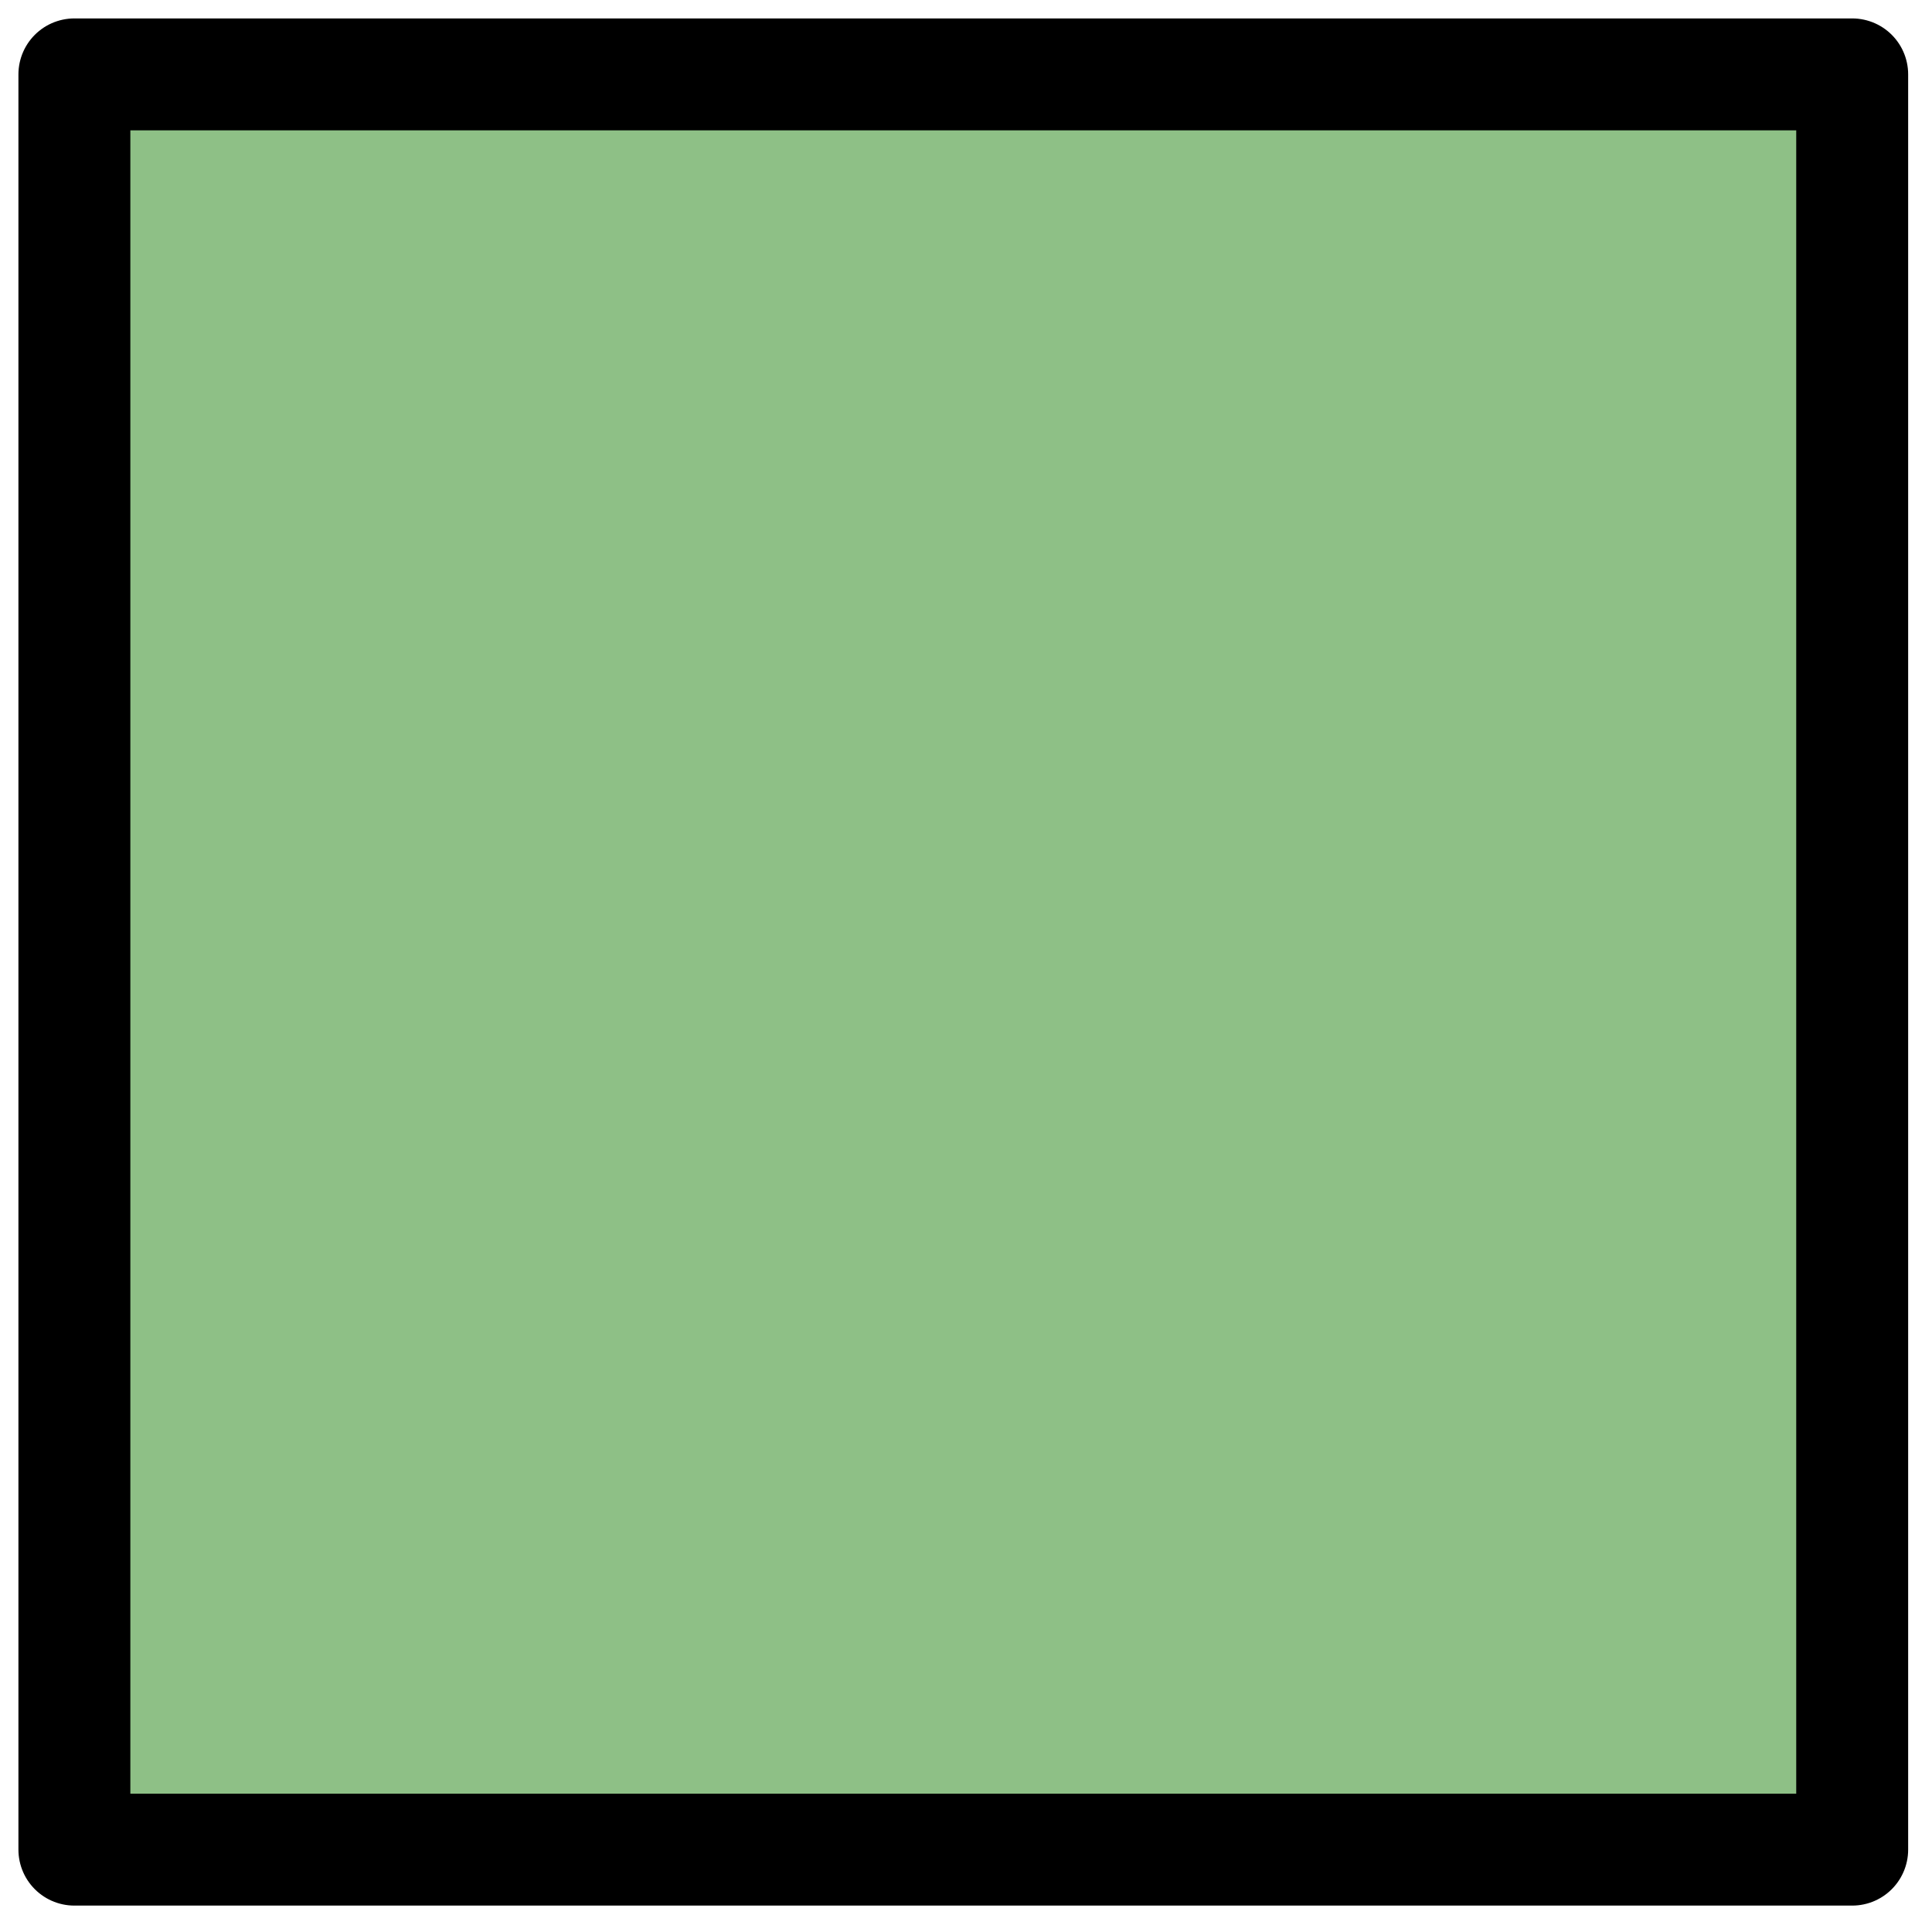
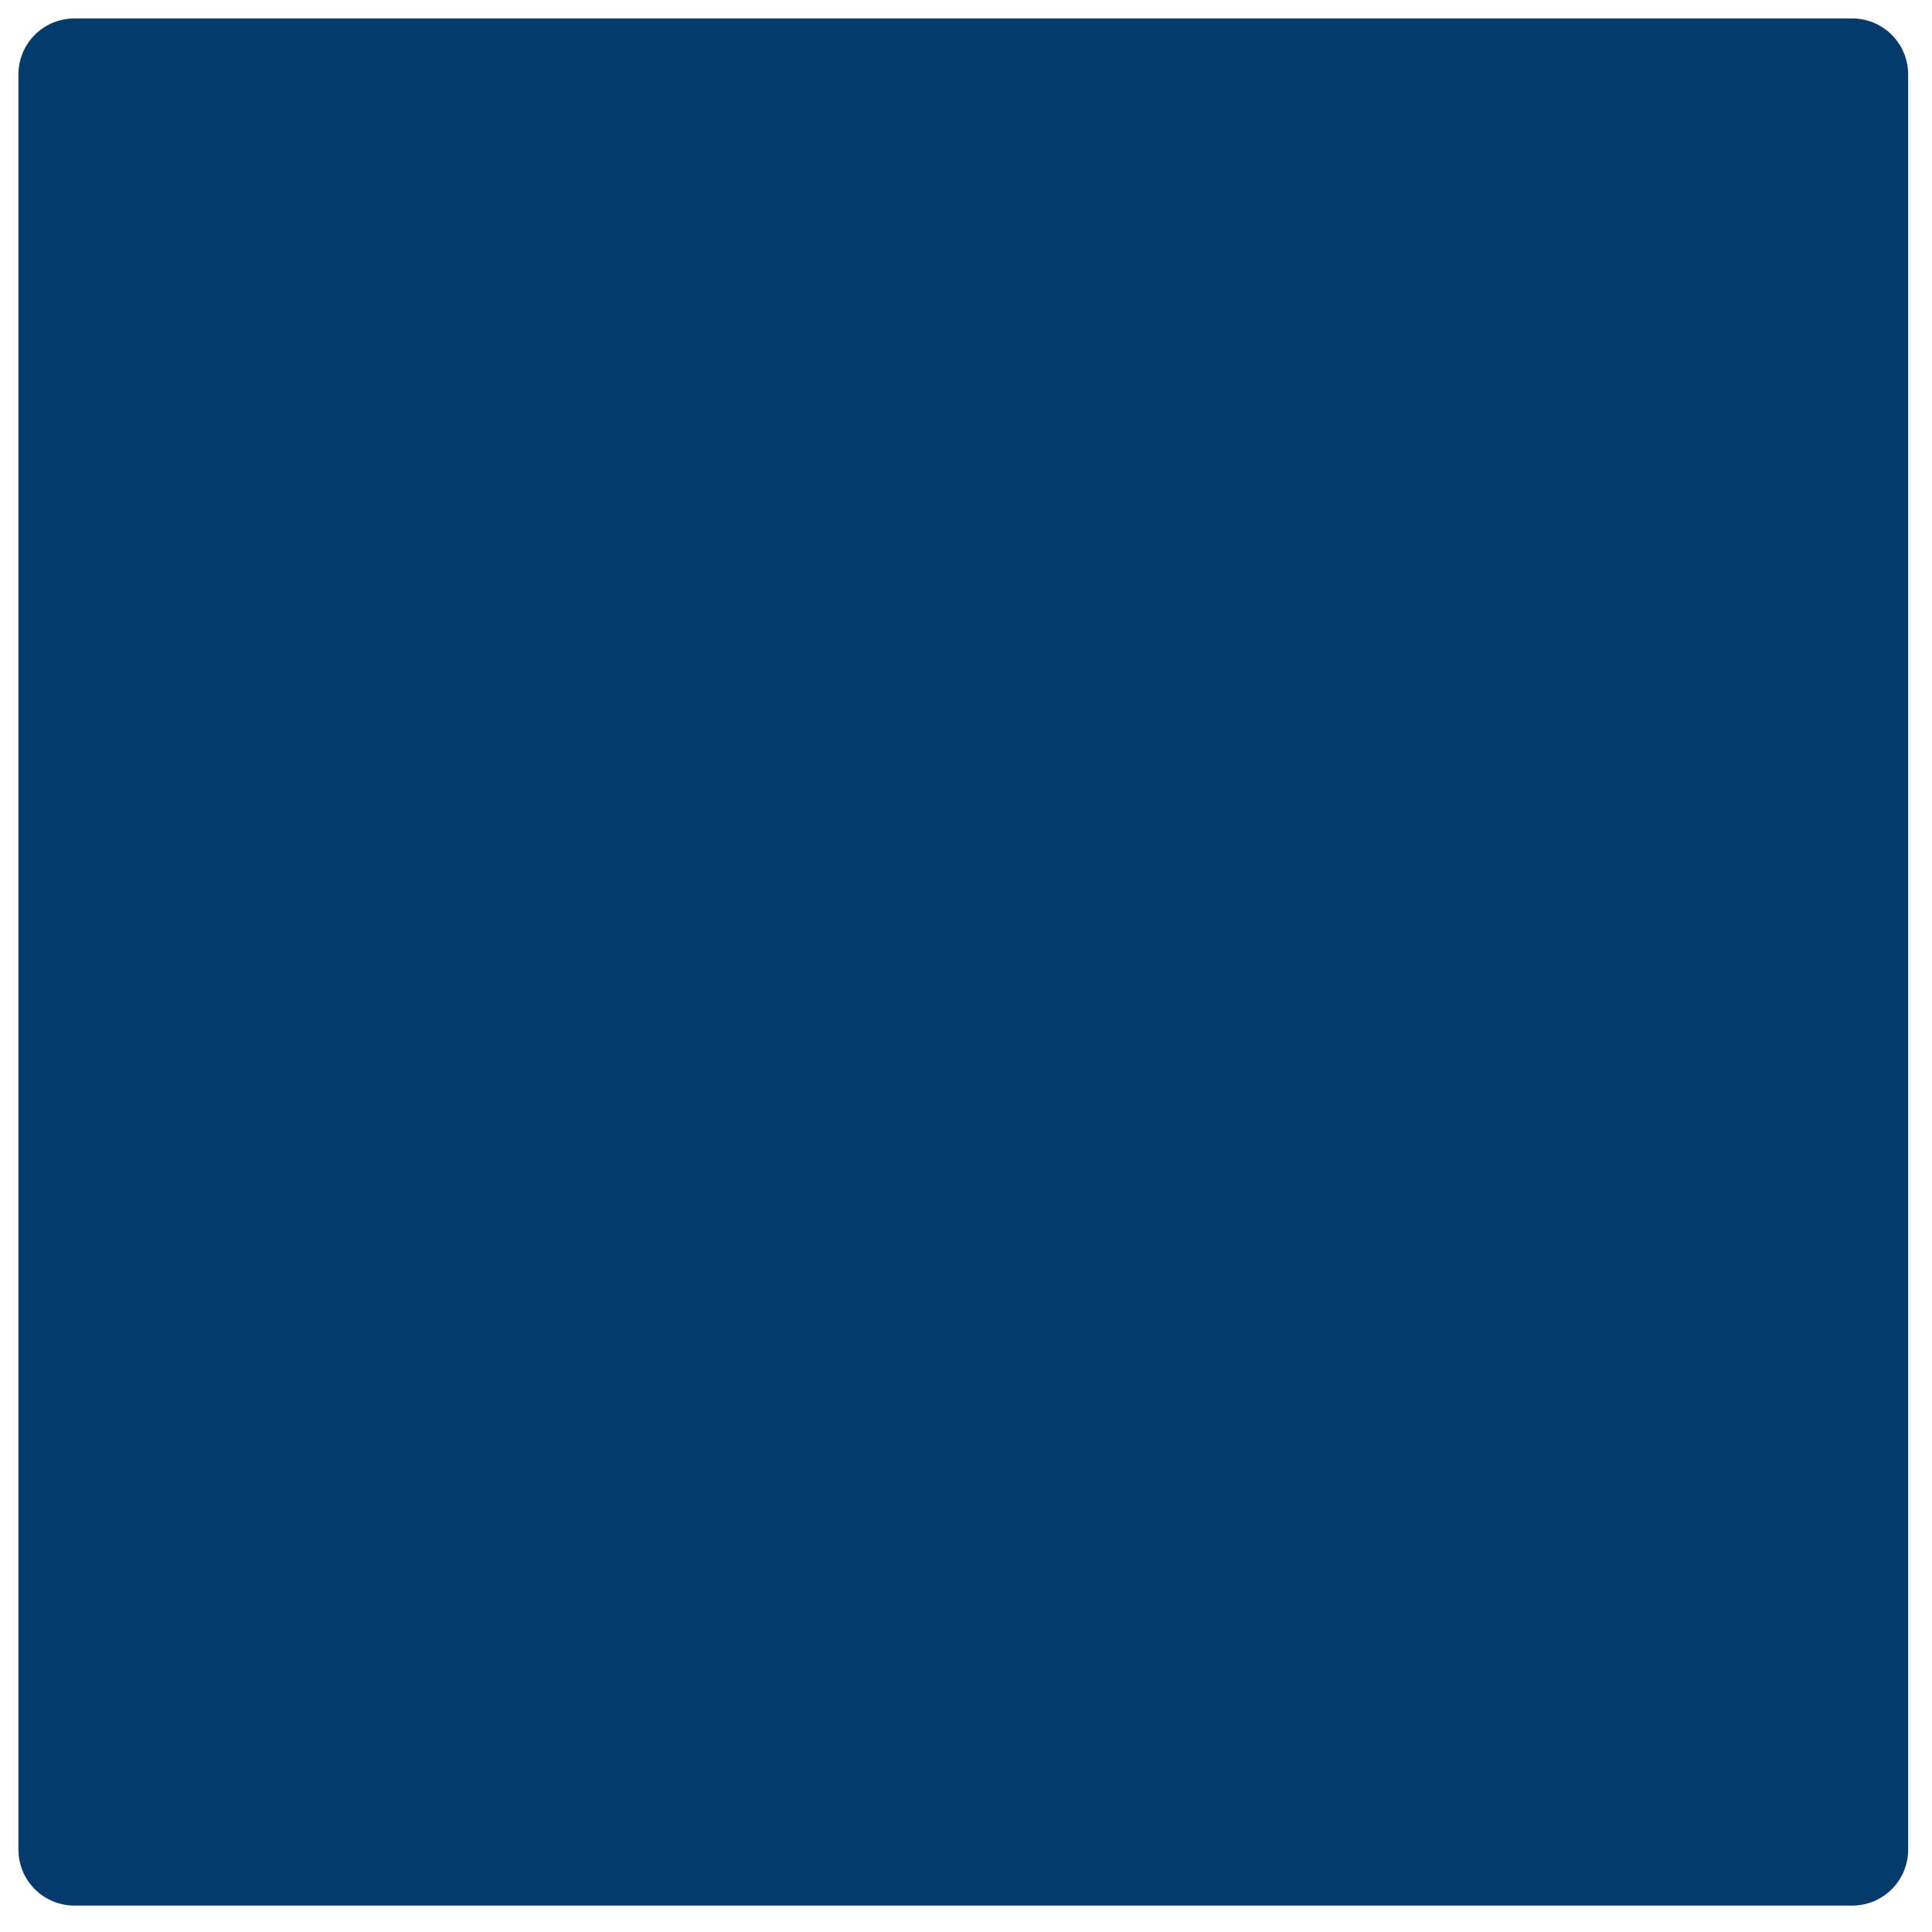
<svg xmlns="http://www.w3.org/2000/svg" width="128" height="128" viewBox="0 0 33.867 33.867" version="1.1" id="svg1">
  <defs id="defs1" />
  <g id="layer1">
-     <rect style="opacity:1;fill:#8ec086;stroke:#000000;stroke-width:1.962;stroke-linecap:round;stroke-linejoin:round;fill-opacity:1;stroke-opacity:1" id="rect1" width="31.164" height="31.119" x="1.304" y="1.304" />
+     <rect style="opacity:1;fill:#053b6b;stroke:#053b6b;stroke-width:1.962;stroke-linecap:round;stroke-linejoin:round;fill-opacity:1;stroke-opacity:1" id="rect1" width="31.164" height="31.119" x="1.304" y="1.304" />
  </g>
</svg>
